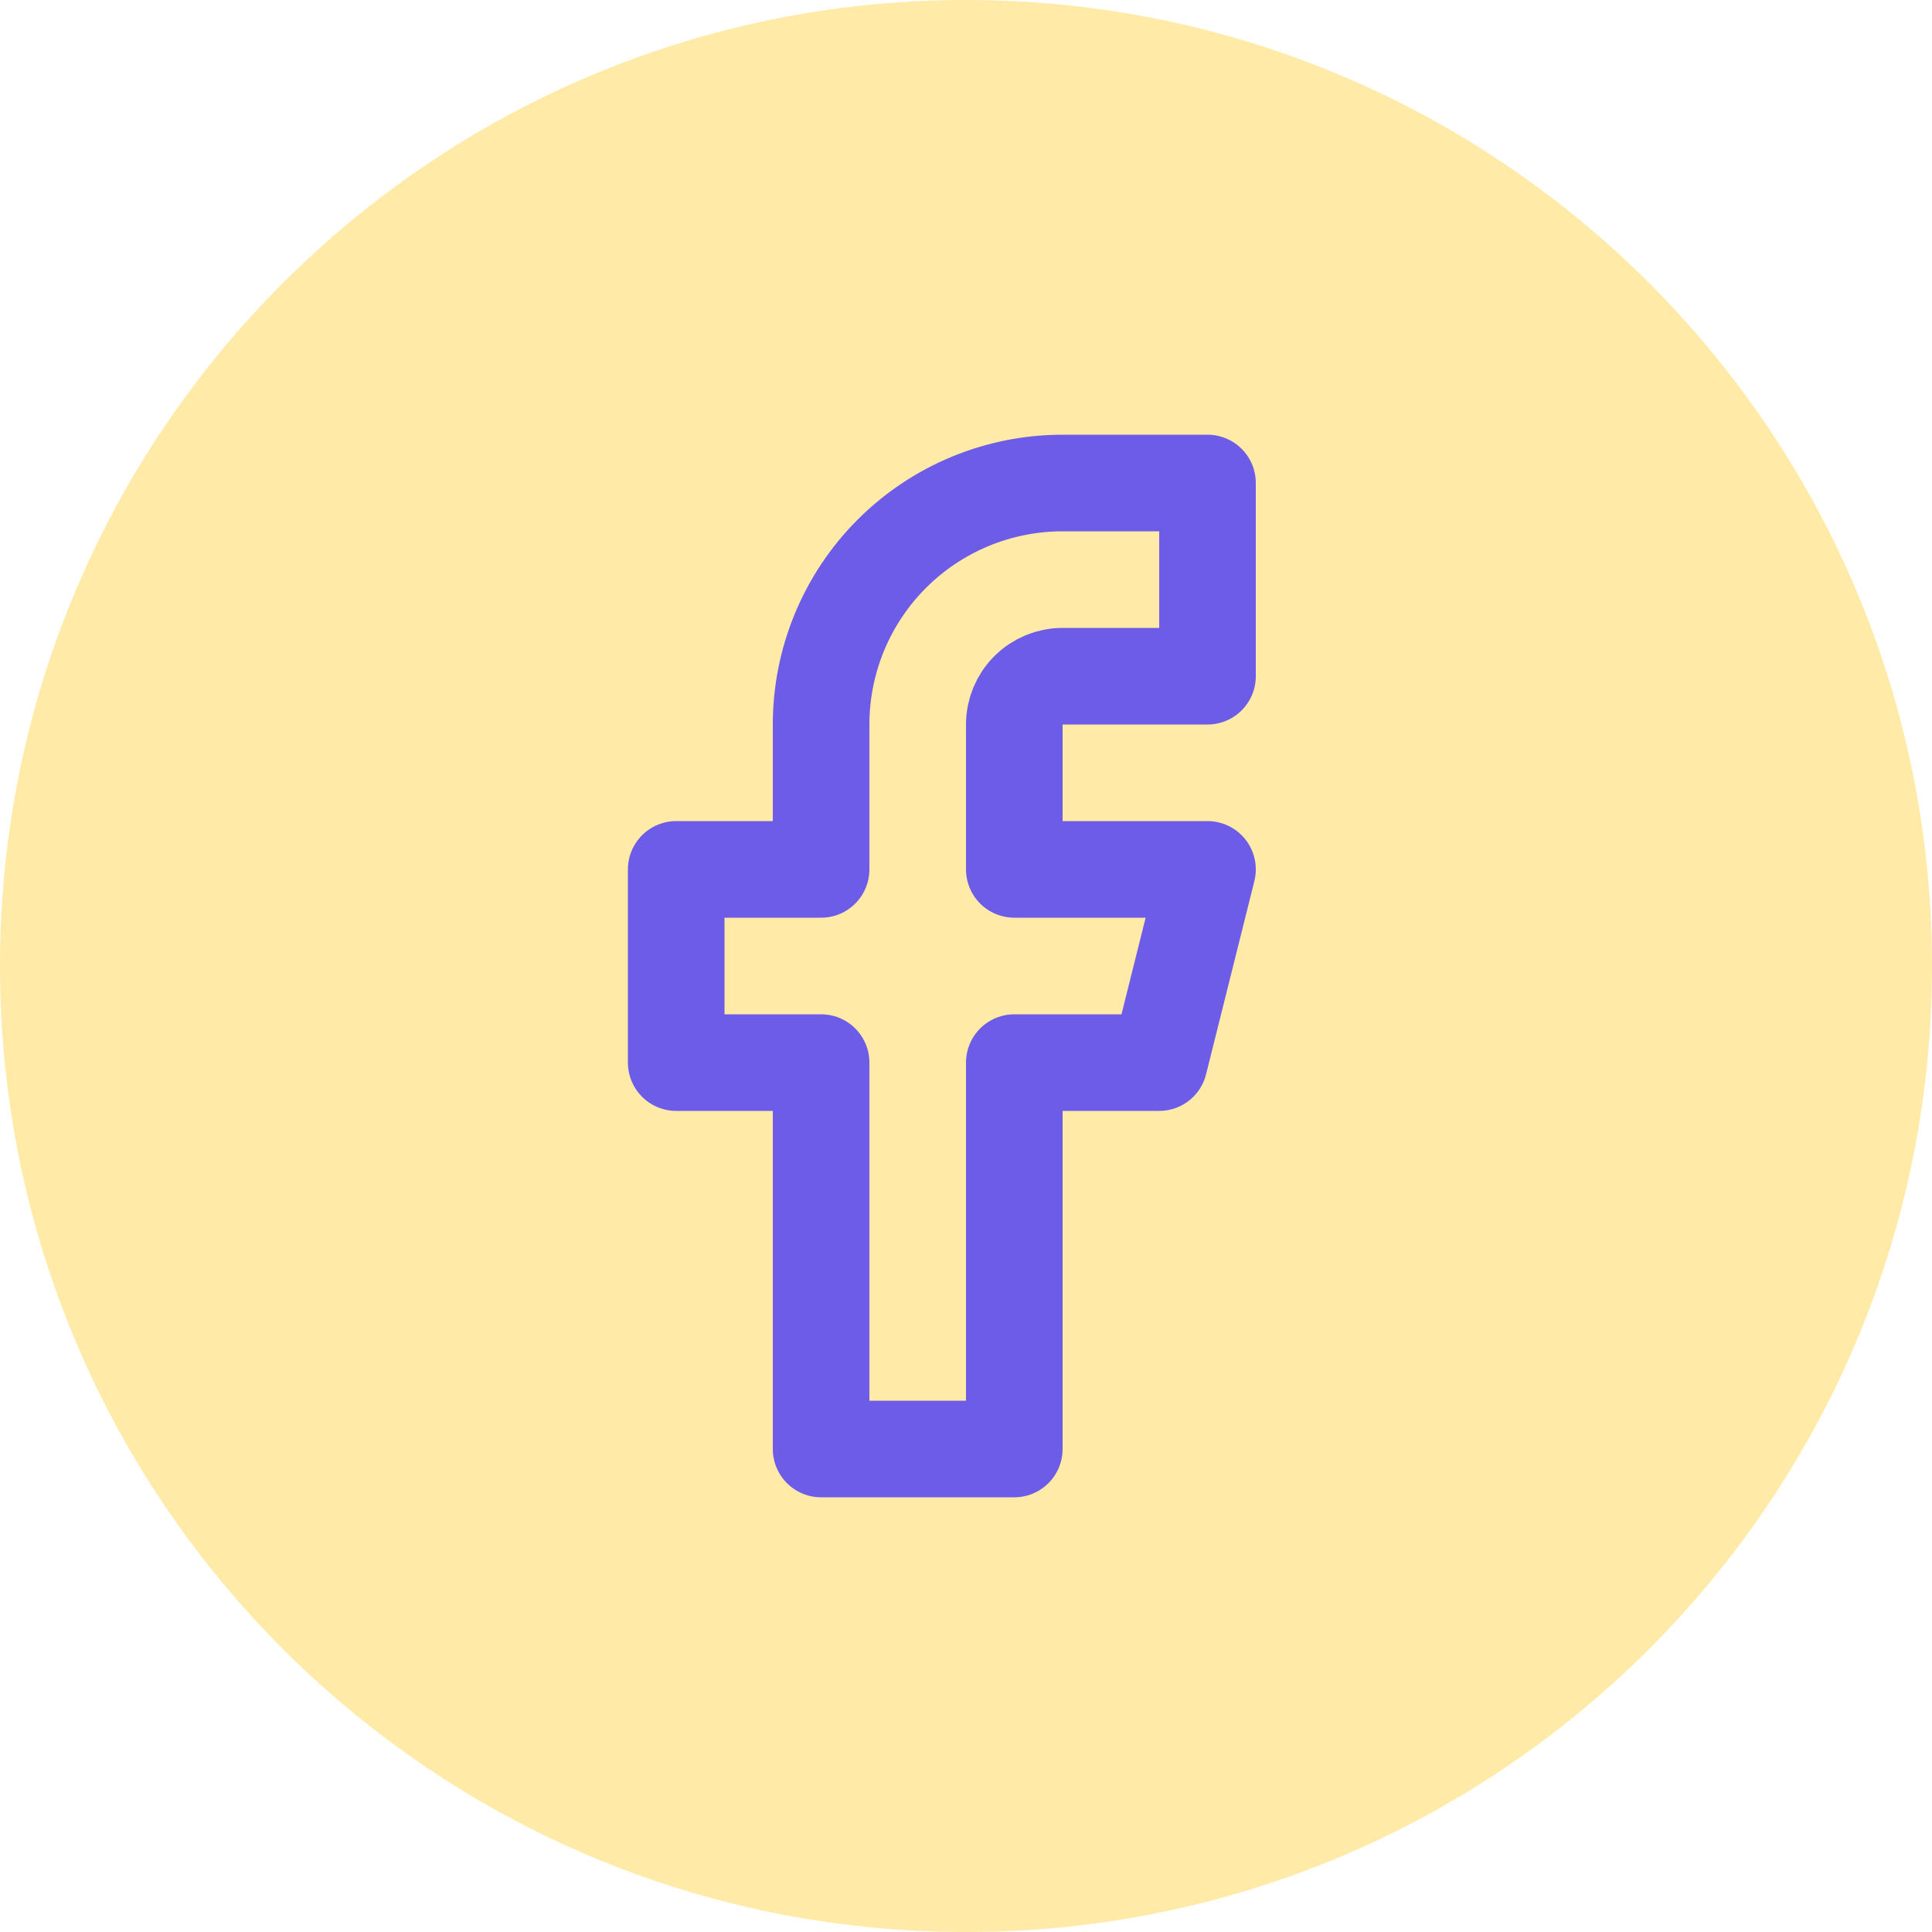
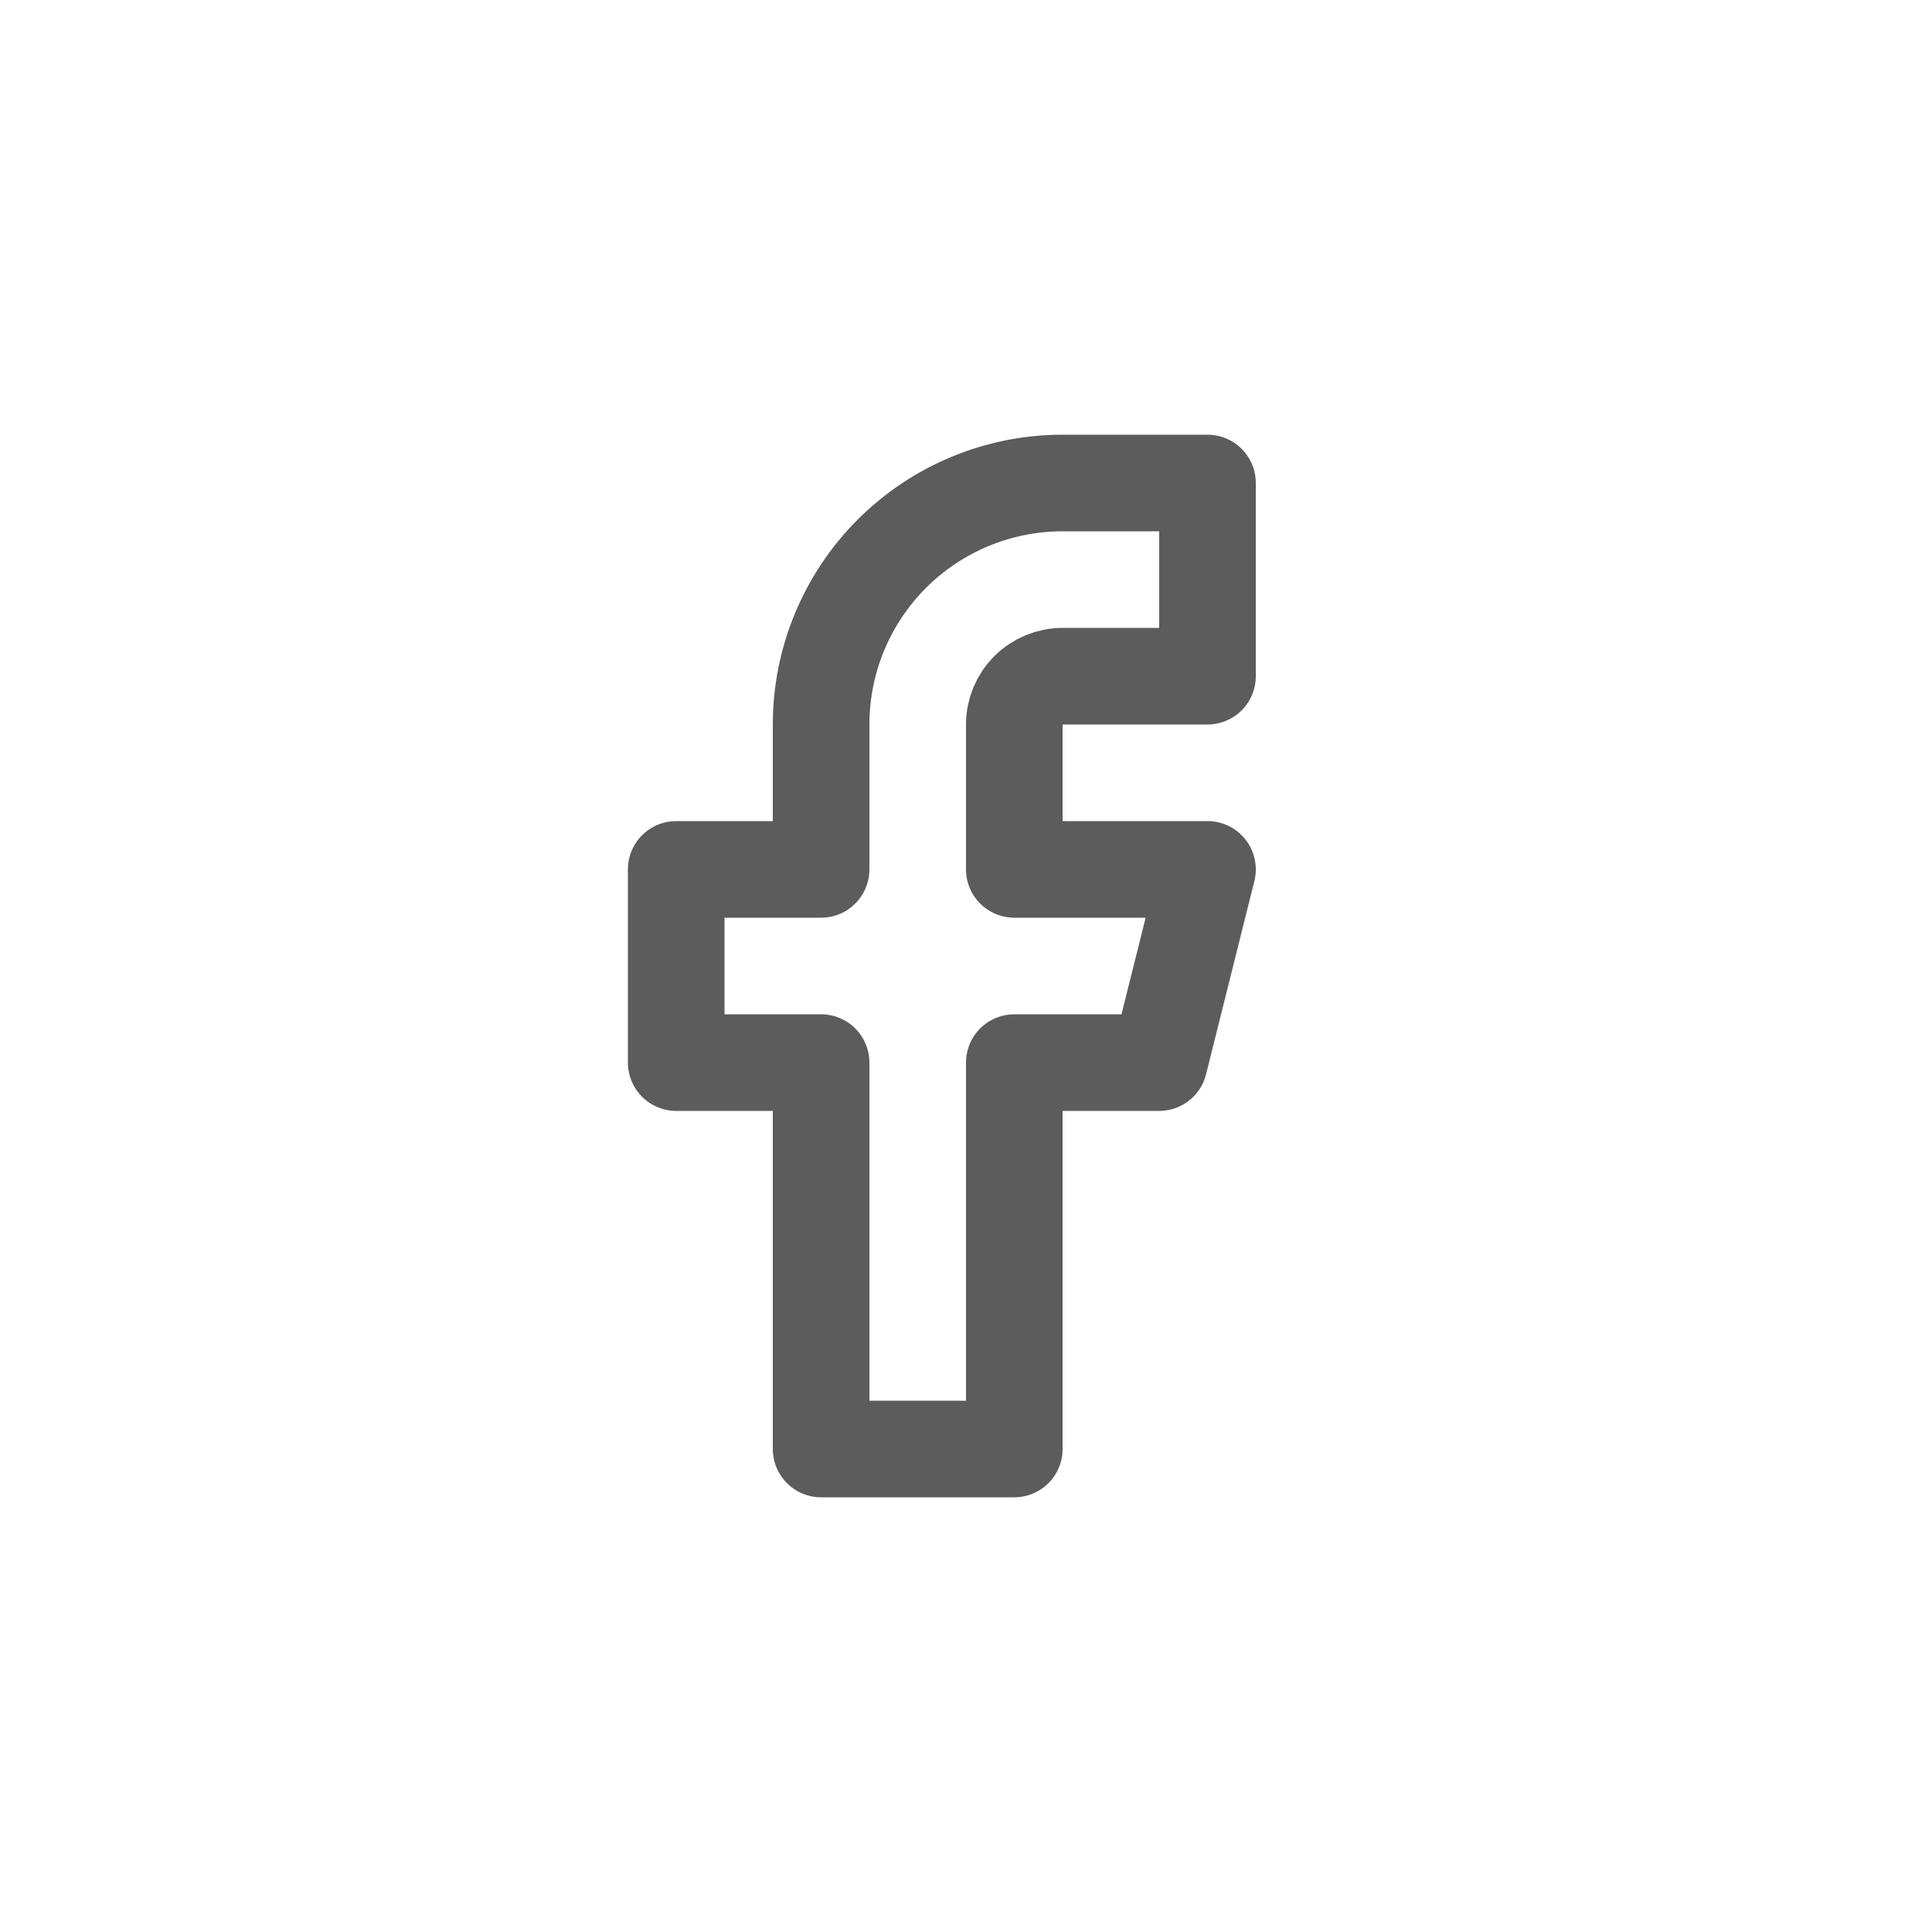
<svg xmlns="http://www.w3.org/2000/svg" width="40" height="40" viewBox="0 0 40 40" fill="none">
-   <rect width="40" height="40" rx="20" fill="#FFEAA7" />
-   <path d="M25 10H22C20.674 10 19.402 10.527 18.465 11.464C17.527 12.402 17 13.674 17 15V18H14V22H17V30H21V22H24L25 18H21V15C21 14.735 21.105 14.48 21.293 14.293C21.48 14.105 21.735 14 22 14H25V10Z" stroke="#6C5CE7" stroke-width="2" stroke-linecap="round" stroke-linejoin="round" />
+   <path d="M25 10H22C20.674 10 19.402 10.527 18.465 11.464C17.527 12.402 17 13.674 17 15V18H14V22H17V30H21V22H24L25 18H21V15C21 14.735 21.105 14.48 21.293 14.293C21.48 14.105 21.735 14 22 14H25V10Z" stroke="#5C5C5C" stroke-width="2" stroke-linecap="round" stroke-linejoin="round" />
</svg>
